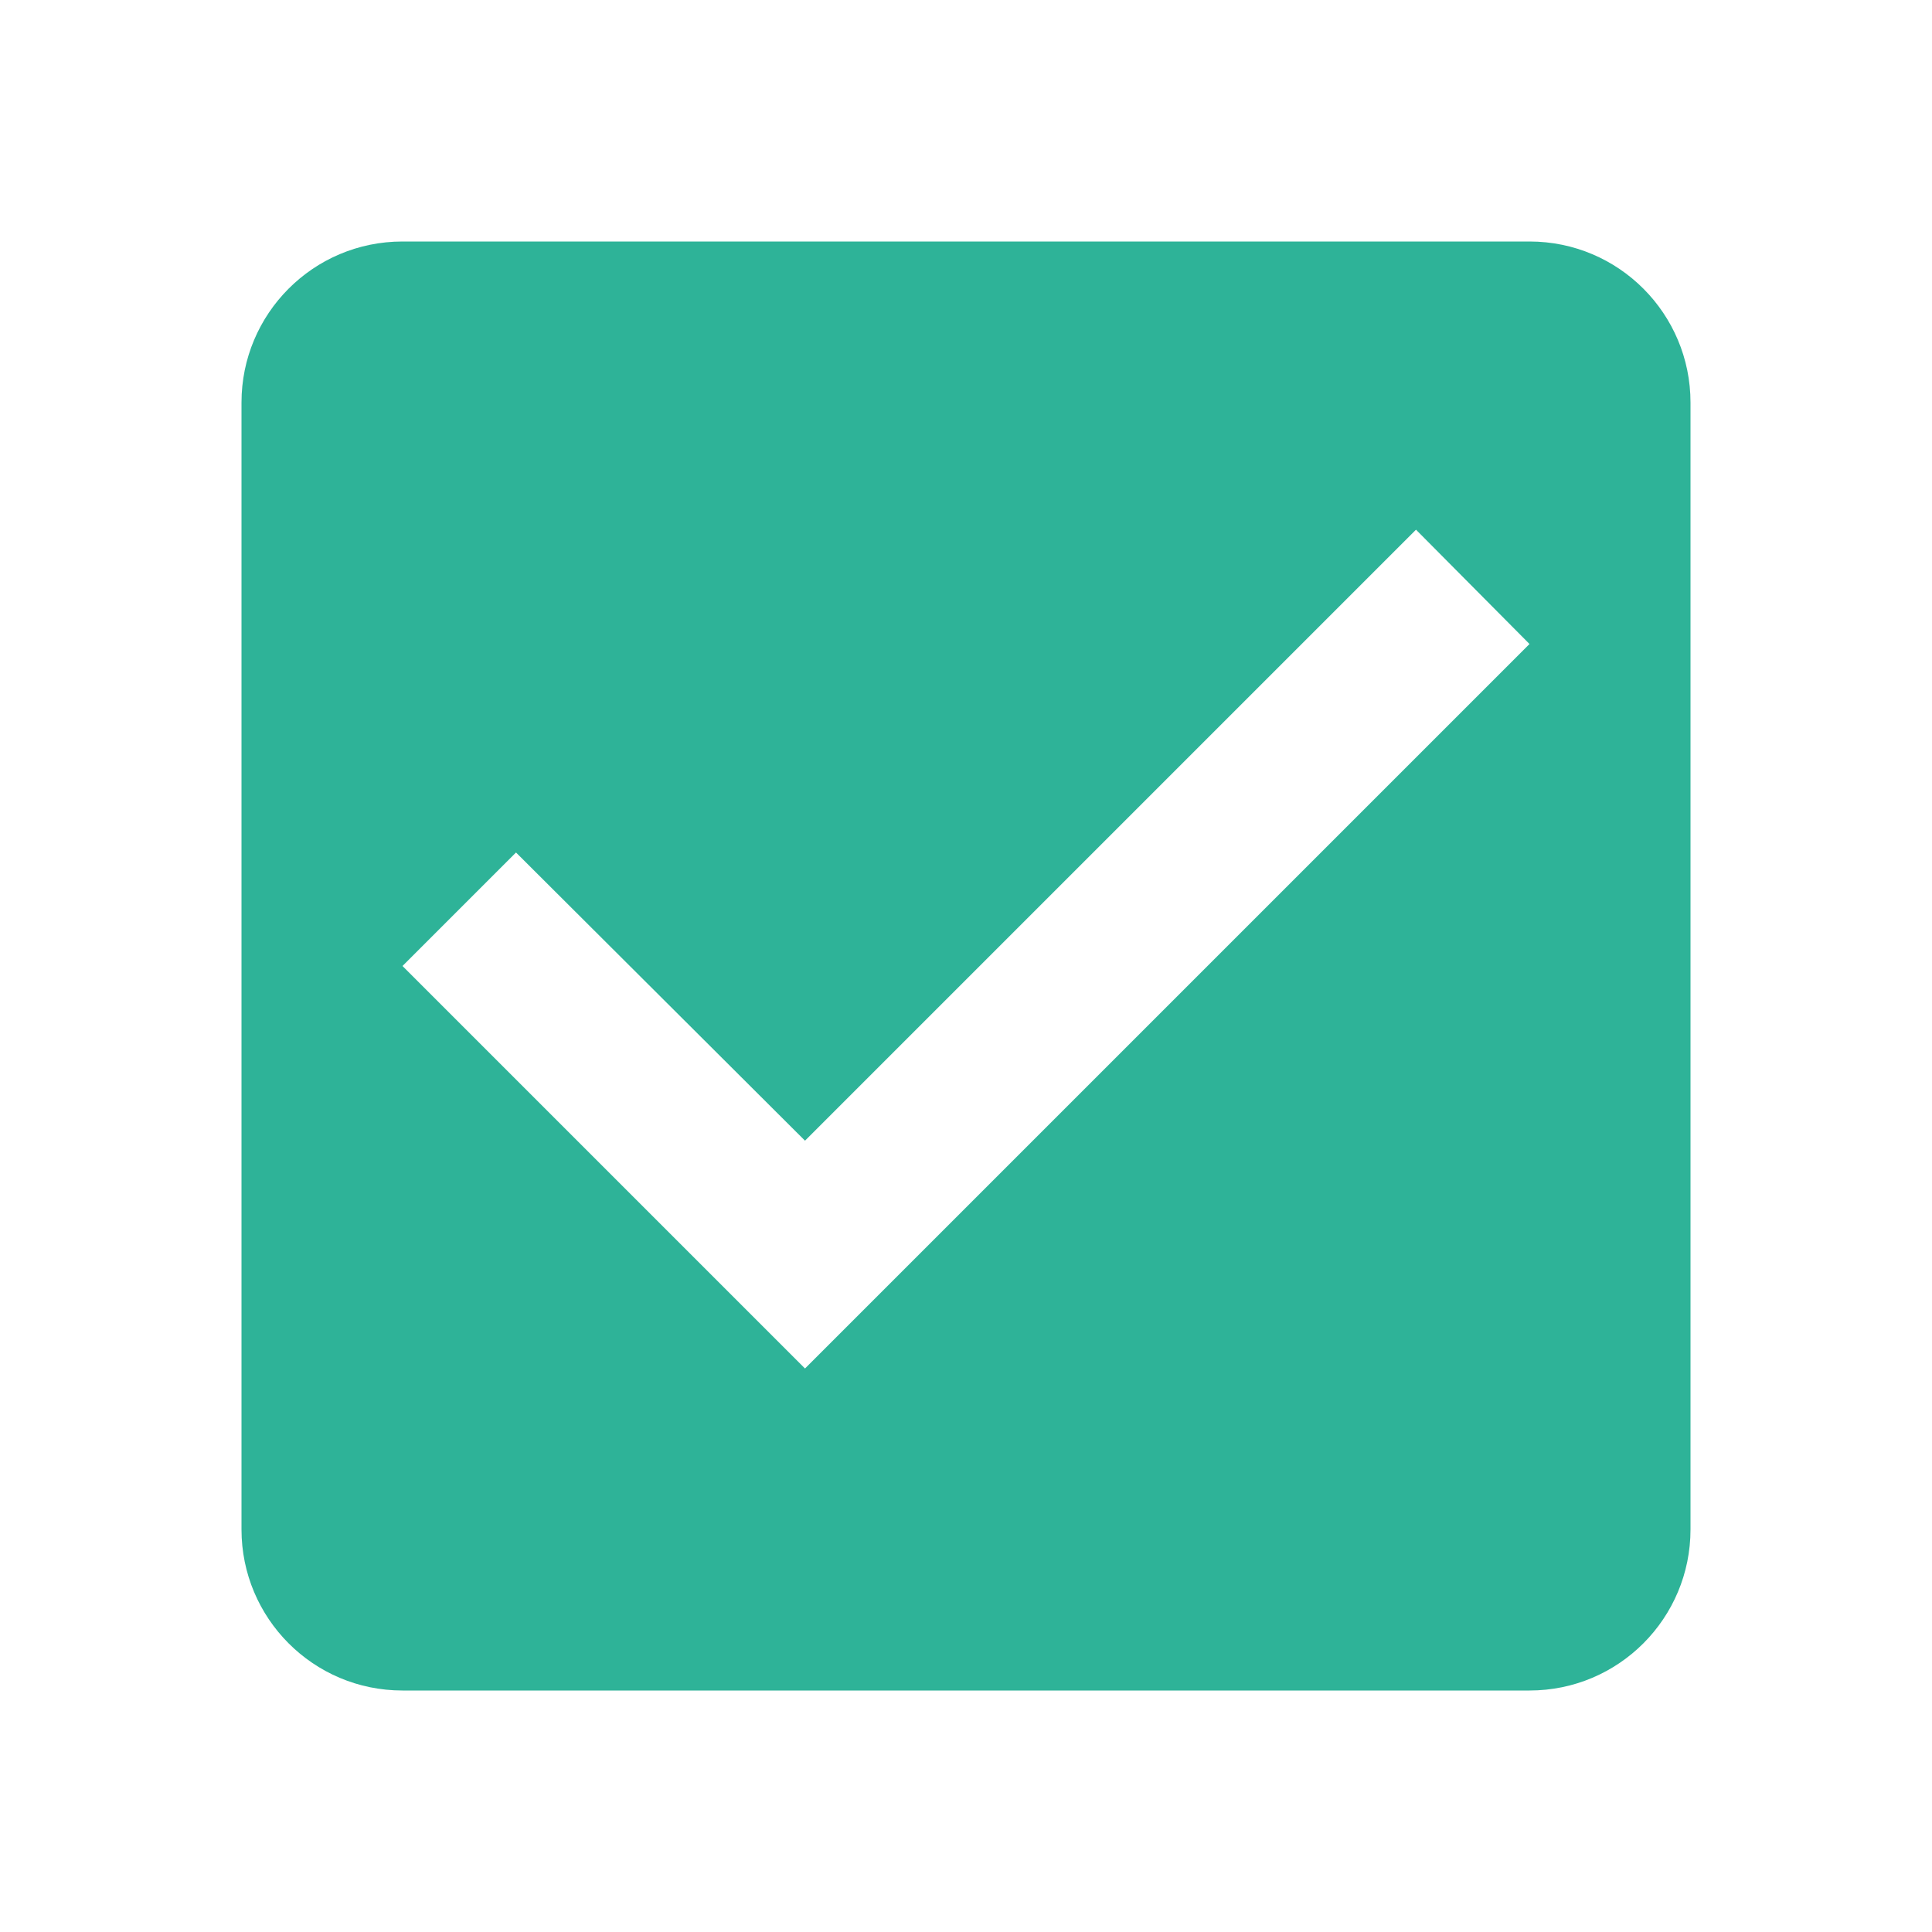
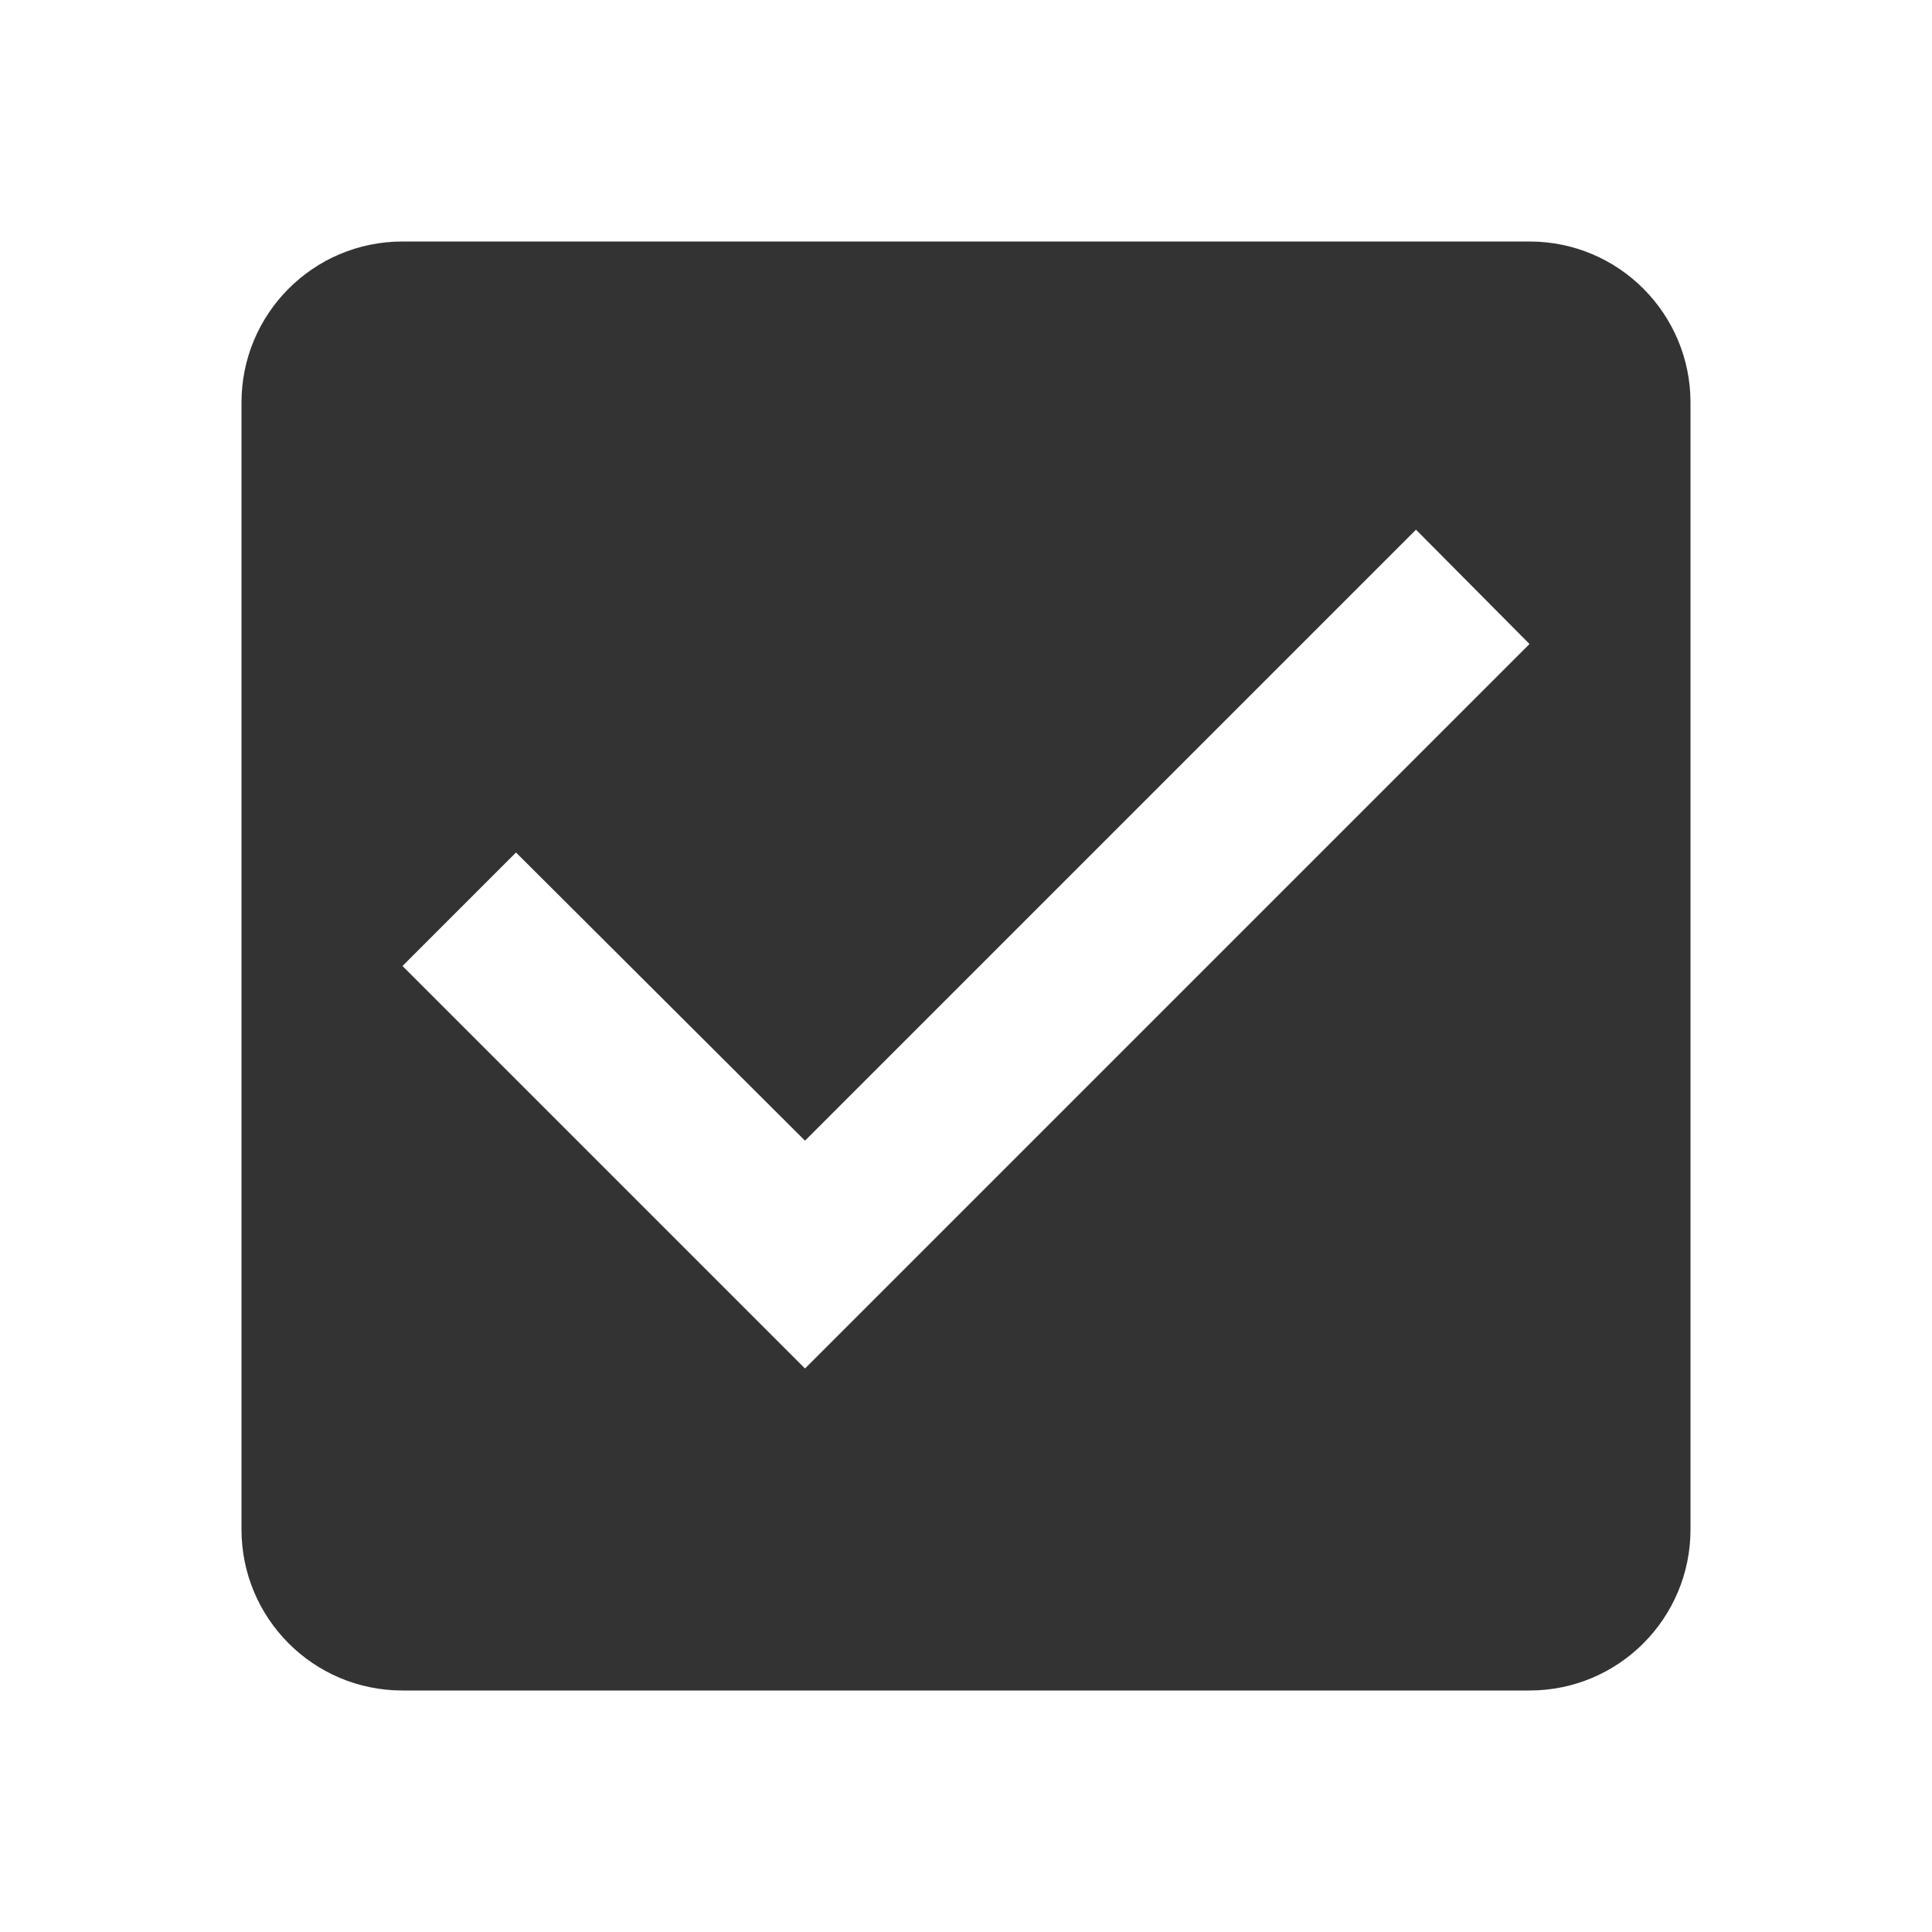
<svg xmlns="http://www.w3.org/2000/svg" fill="#000000" height="24" viewBox="0 0 24 24" width="24" id="svg2" version="1.1">
  <defs id="defs10" />
-   <path d="M19 3H5c-1.11 0-2 .9-2 2v14c0 1.1.89 2 2 2h14c1.11 0 2-.9 2-2V5c0-1.1-.89-2-2-2zm-9 14l-5-5 1.41-1.41L10 14.17l7.59-7.59L19 8l-9 9z" id="path6" style="fill:#2eb398;fill-opacity:1" />
+   <path d="M19 3H5c-1.11 0-2 .9-2 2v14c0 1.1.89 2 2 2h14c1.11 0 2-.9 2-2V5c0-1.1-.89-2-2-2zm-9 14l-5-5 1.41-1.41L10 14.17l7.59-7.59L19 8l-9 9z" id="path6" style="fill:#333333;fill-opacity:1" />
</svg>
